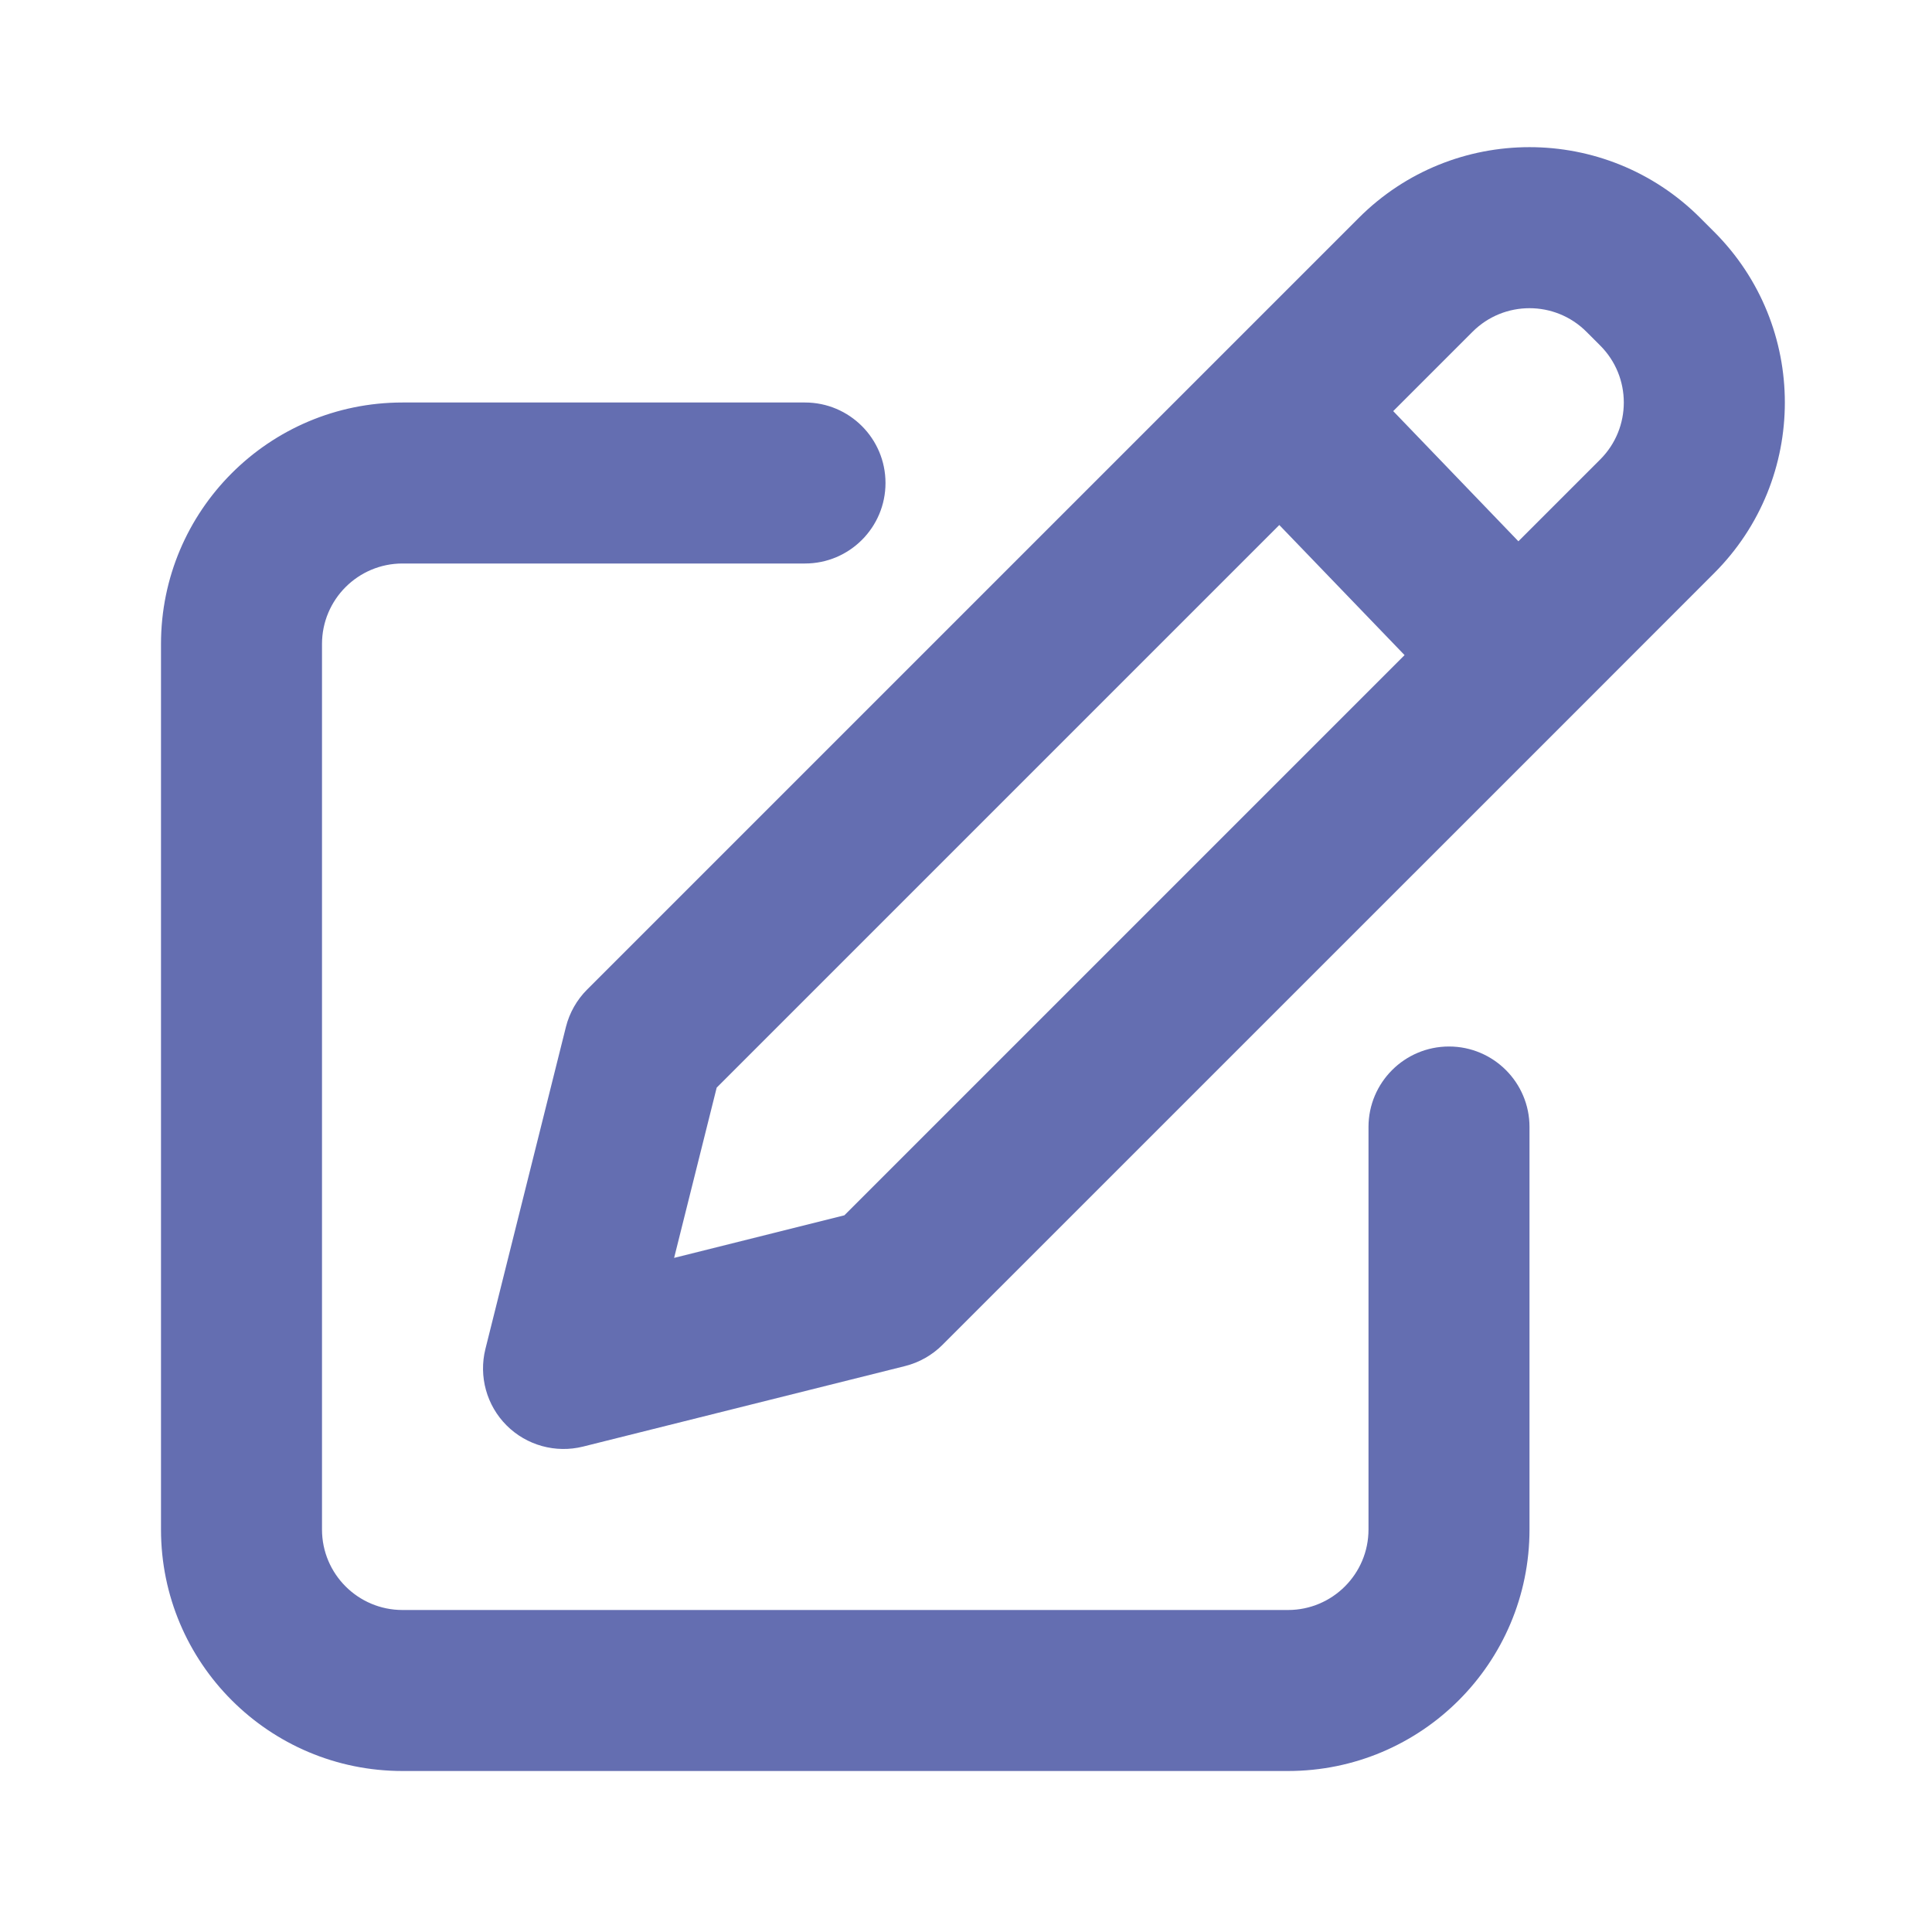
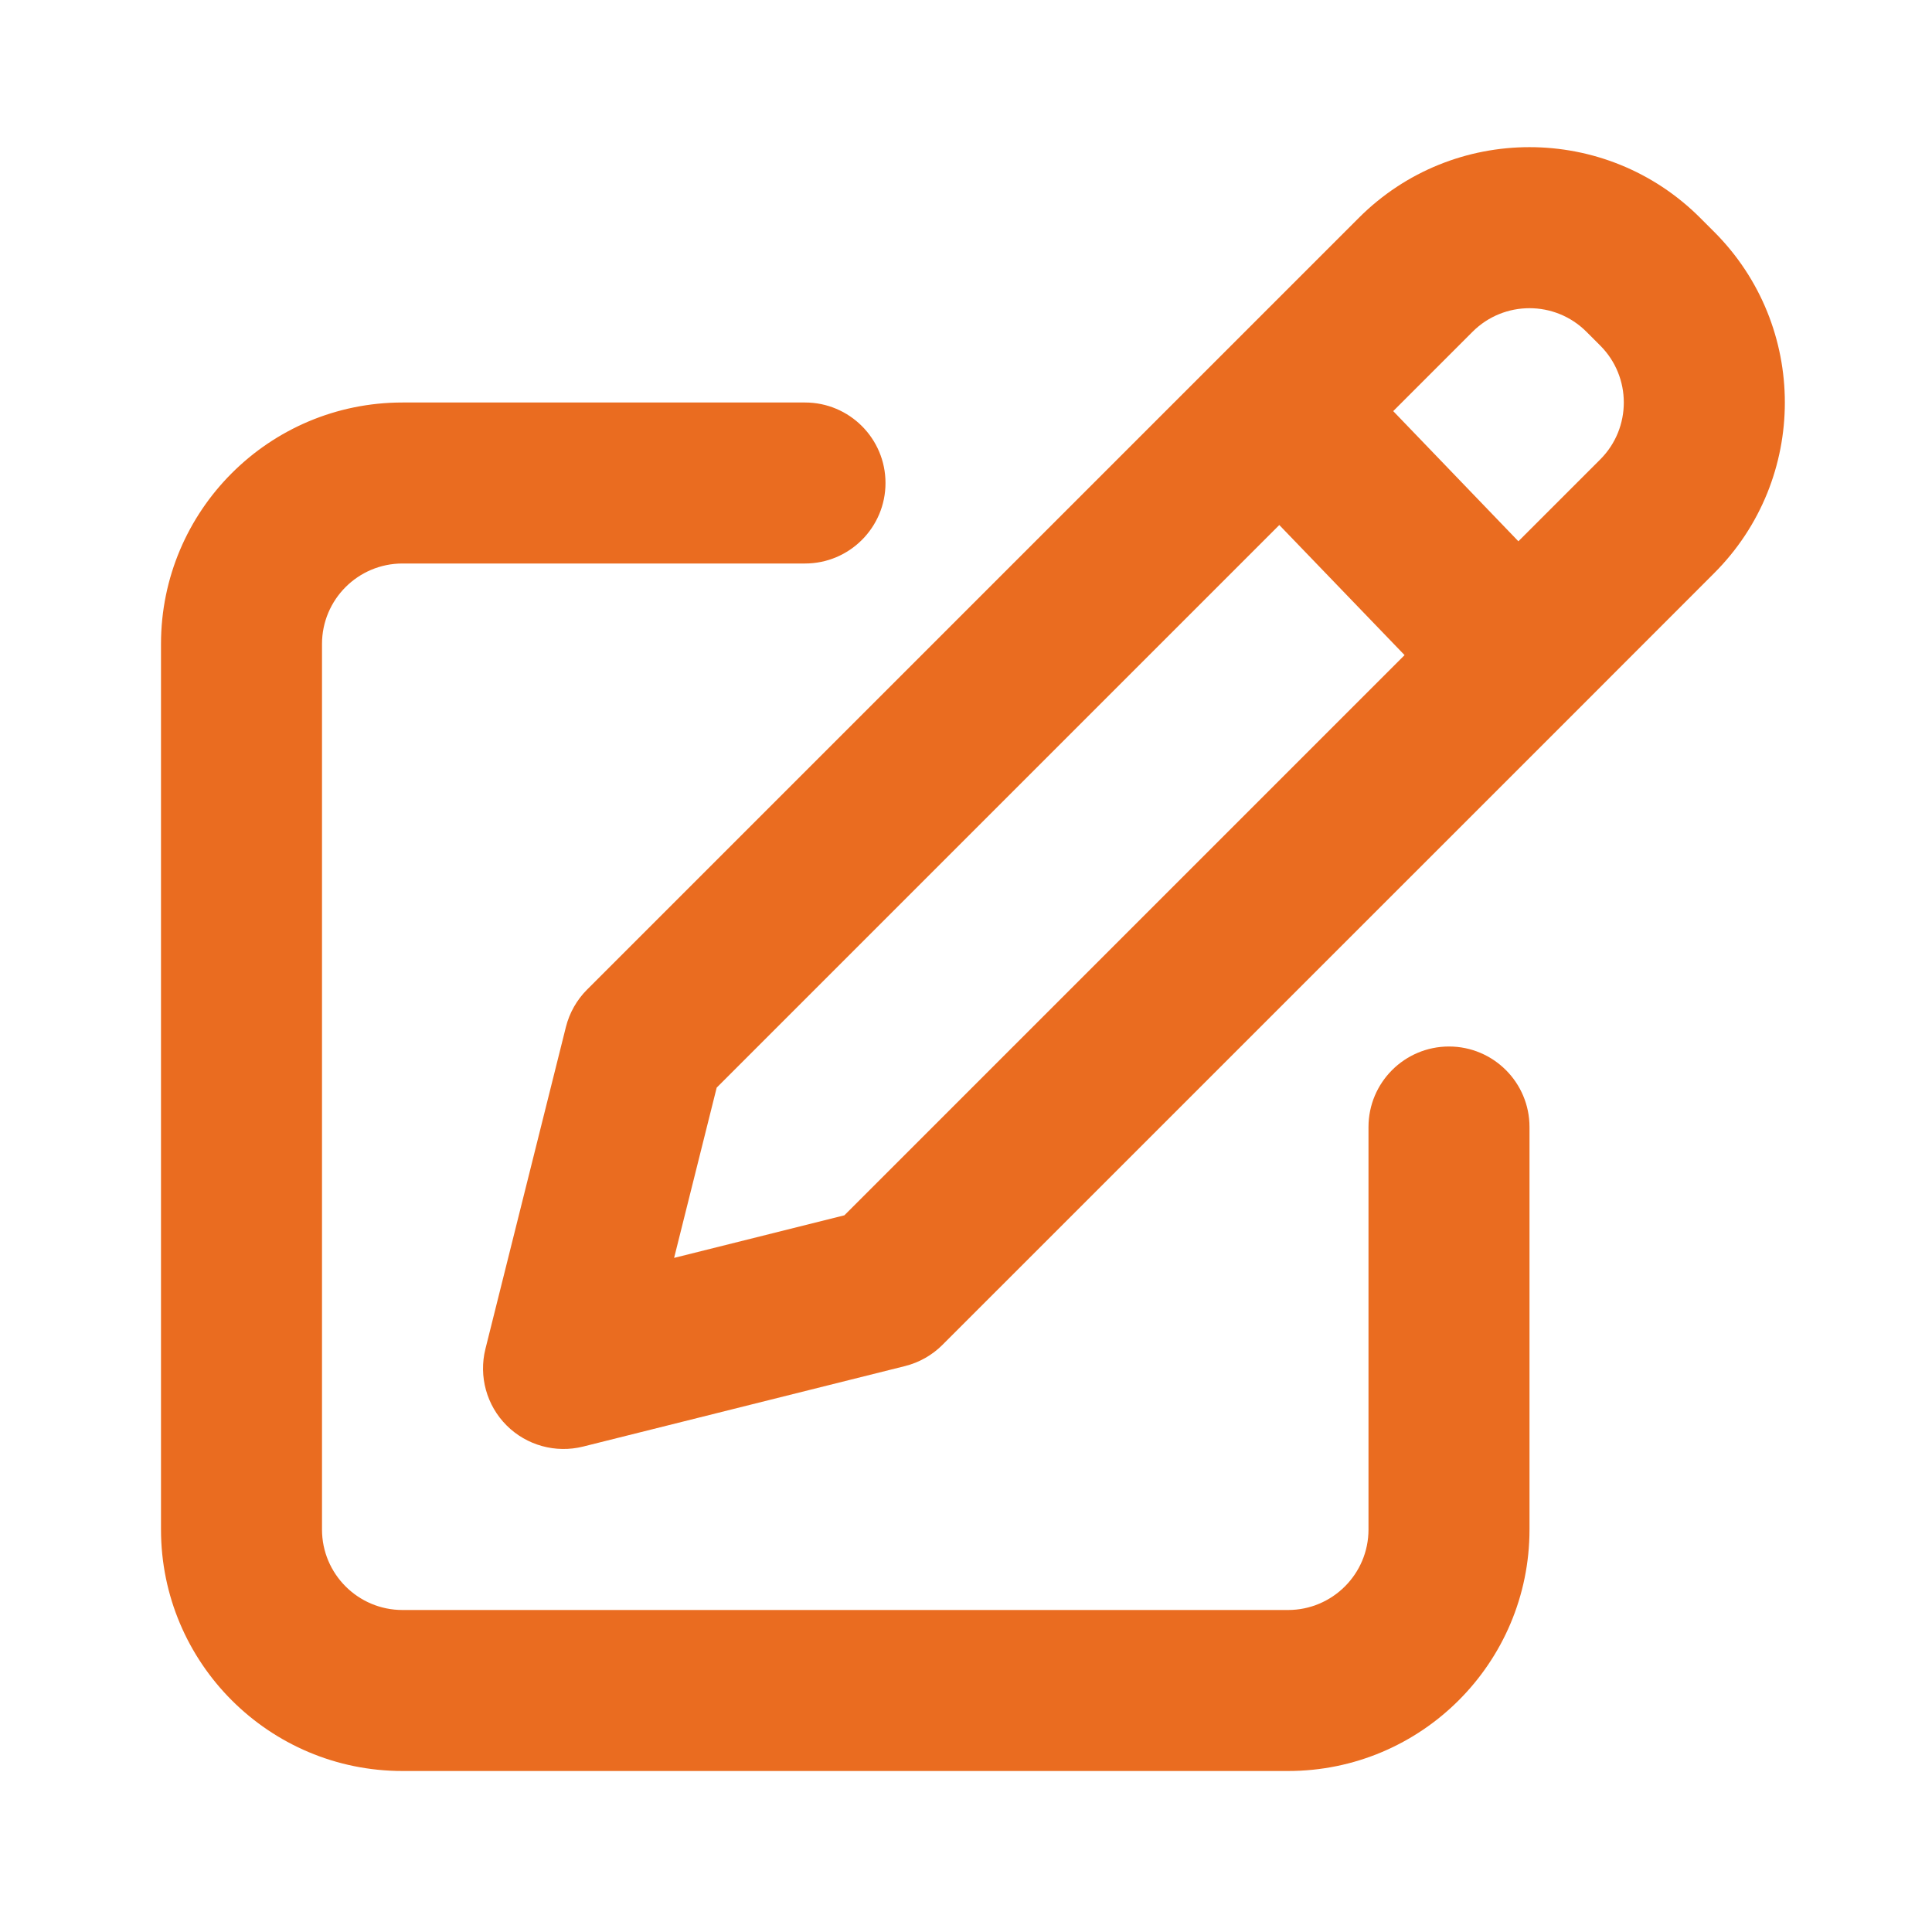
<svg xmlns="http://www.w3.org/2000/svg" width="96px" height="96px" viewBox="0 0 24 24" fill="none">
  <g id="SVGRepo_bgCarrier" stroke-width="0" />
  <g id="SVGRepo_tracerCarrier" stroke-linecap="round" stroke-linejoin="round" />
  <g id="SVGRepo_iconCarrier">
-     <path fill-rule="evenodd" clip-rule="evenodd" d="M21.121 2.707C19.95 1.535 18.05 1.535 16.879 2.707L15.199 4.387L7.293 12.293C7.165 12.421 7.074 12.582 7.03 12.757L6.03 16.757C5.945 17.098 6.045 17.459 6.293 17.707C6.541 17.955 6.902 18.055 7.243 17.97L11.242 16.97C11.418 16.926 11.579 16.835 11.707 16.707L19.556 8.859L21.293 7.121C22.465 5.95 22.465 4.05 21.293 2.879L21.121 2.707ZM18.293 4.121C18.683 3.731 19.317 3.731 19.707 4.121L19.879 4.293C20.269 4.683 20.269 5.317 19.879 5.707L18.862 6.724L17.307 5.107L18.293 4.121ZM15.892 6.522L17.448 8.138L10.489 15.097L8.374 15.626L8.903 13.511L15.892 6.522ZM4 8C4 7.448 4.448 7 5 7H10C10.552 7 11 6.552 11 6C11 5.448 10.552 5 10 5H5C3.343 5 2 6.343 2 8V19C2 20.657 3.343 22 5 22H16C17.657 22 19 20.657 19 19V14C19 13.448 18.552 13 18 13C17.448 13 17 13.448 17 14V19C17 19.552 16.552 20 16 20H5C4.448 20 4 19.552 4 19V8Z" fill="#646EB1" />
+     <path fill-rule="evenodd" clip-rule="evenodd" d="M21.121 2.707C19.95 1.535 18.05 1.535 16.879 2.707L15.199 4.387L7.293 12.293C7.165 12.421 7.074 12.582 7.03 12.757L6.03 16.757C5.945 17.098 6.045 17.459 6.293 17.707C6.541 17.955 6.902 18.055 7.243 17.97L11.242 16.97C11.418 16.926 11.579 16.835 11.707 16.707L19.556 8.859L21.293 7.121C22.465 5.95 22.465 4.05 21.293 2.879L21.121 2.707ZM18.293 4.121C18.683 3.731 19.317 3.731 19.707 4.121L19.879 4.293C20.269 4.683 20.269 5.317 19.879 5.707L18.862 6.724L17.307 5.107L18.293 4.121ZM15.892 6.522L17.448 8.138L10.489 15.097L8.374 15.626L8.903 13.511L15.892 6.522ZM4 8C4 7.448 4.448 7 5 7H10C10.552 7 11 6.552 11 6C11 5.448 10.552 5 10 5H5C3.343 5 2 6.343 2 8V19C2 20.657 3.343 22 5 22H16C17.657 22 19 20.657 19 19V14C19 13.448 18.552 13 18 13C17.448 13 17 13.448 17 14V19C17 19.552 16.552 20 16 20H5C4.448 20 4 19.552 4 19V8Z" fill="#ea6c20" />
  </g>
</svg>
